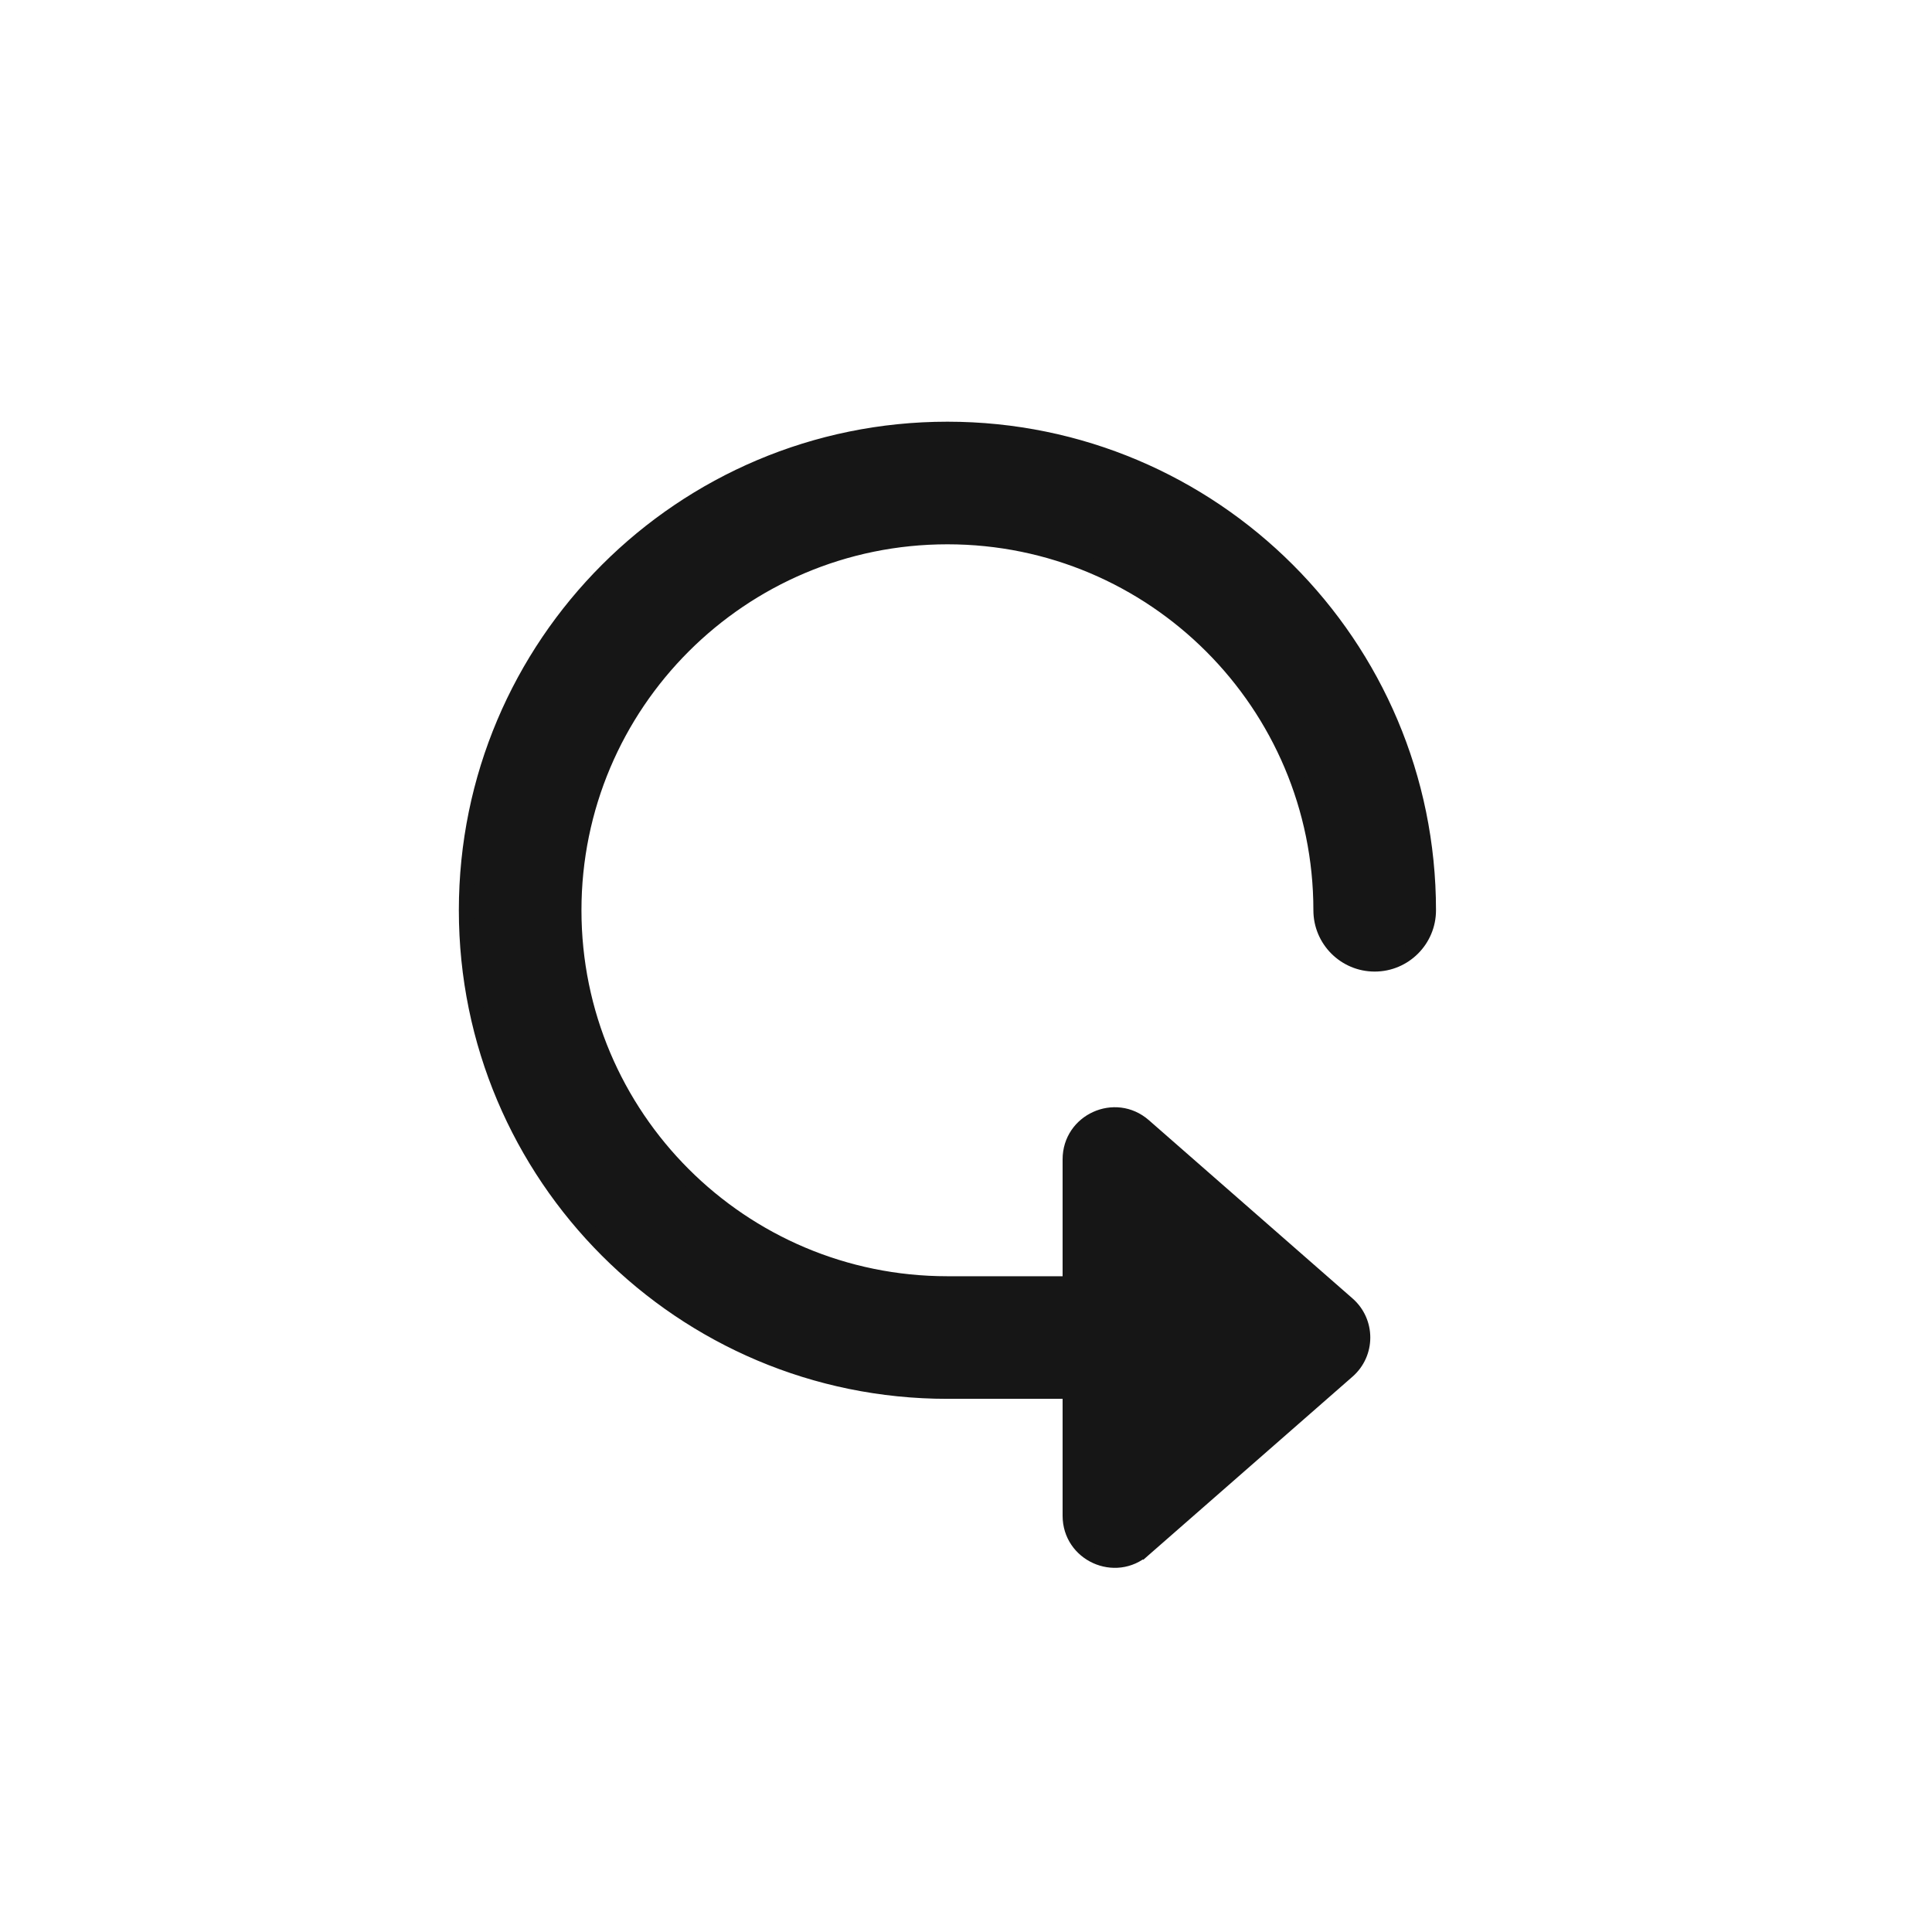
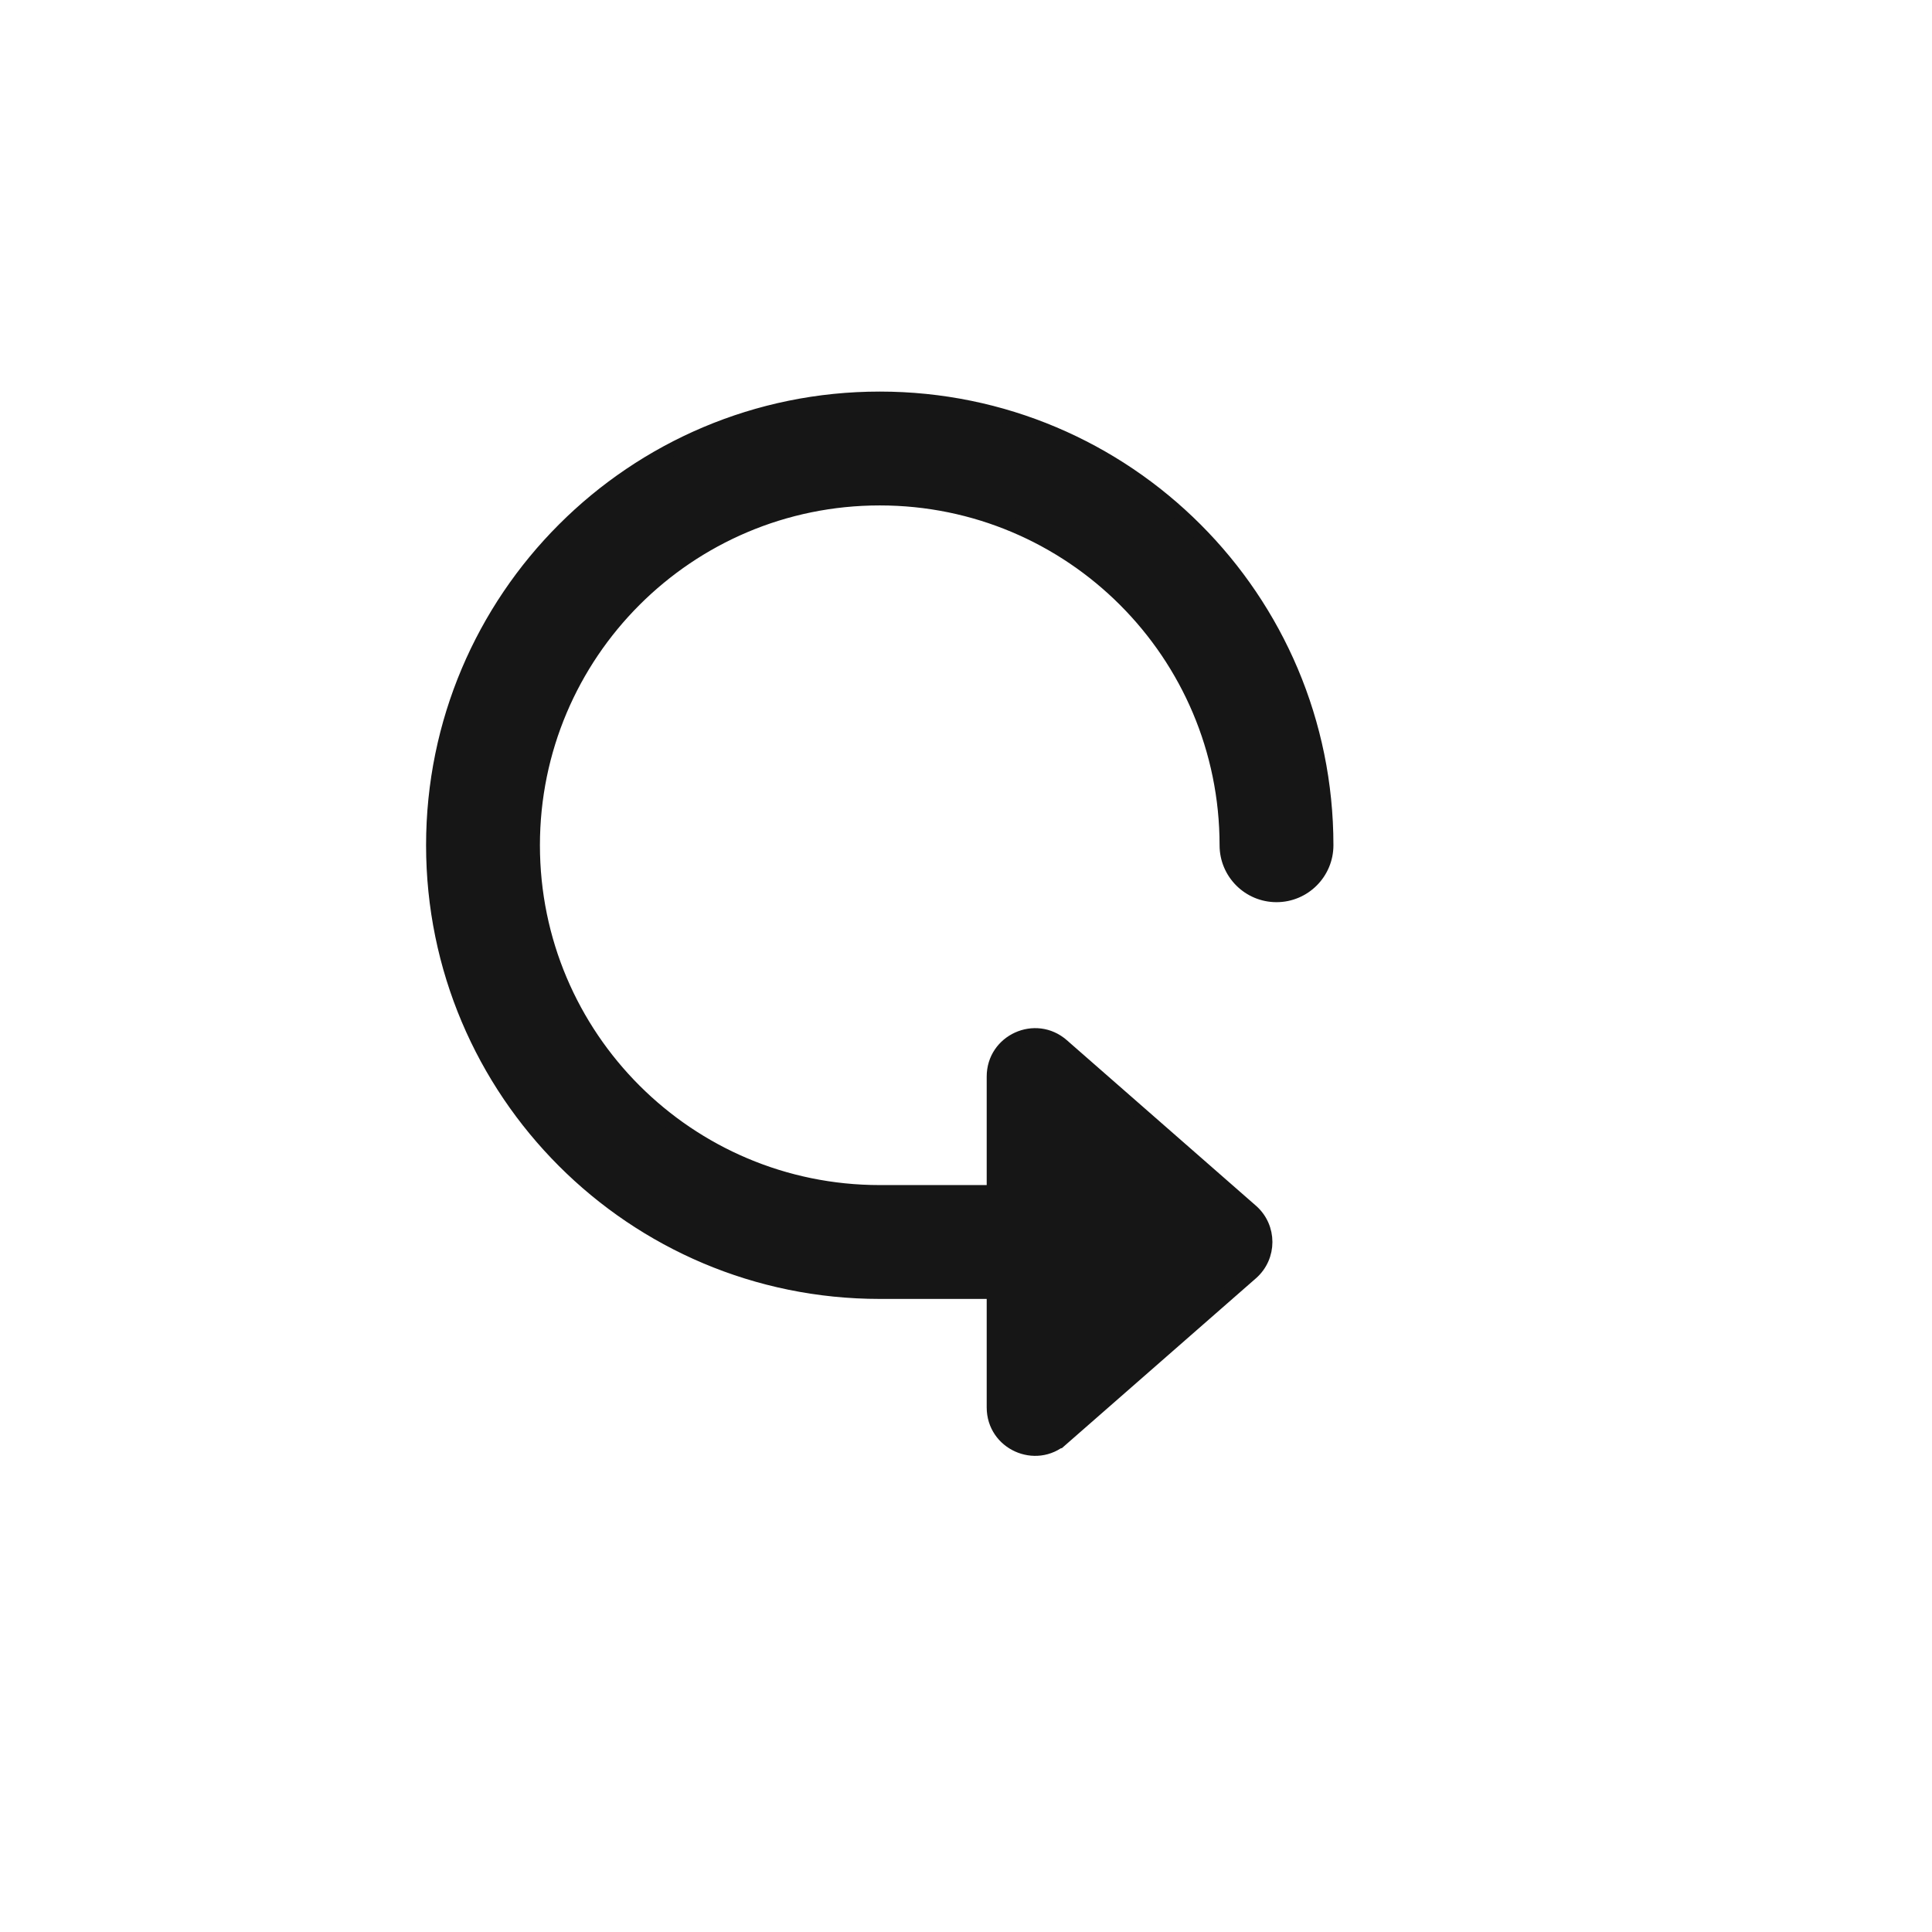
- <svg xmlns="http://www.w3.org/2000/svg" width="26" height="26" viewBox="0 0 26 26" fill="none">
+ <svg xmlns="http://www.w3.org/2000/svg" width="28" height="28" viewBox="0 0 28 28" fill="none">
  <path d="M7.725 12.25C7.725 9.475 9.975 7.225 12.75 7.225C15.525 7.225 17.775 9.475 17.775 12.25C17.775 12.65 18.1 12.975 18.5 12.975C18.9 12.975 19.225 12.65 19.225 12.25C19.225 8.674 16.326 5.775 12.75 5.775C9.174 5.775 6.275 8.674 6.275 12.25C6.275 15.826 9.174 18.725 12.75 18.725H14.4V20.398C14.4 20.914 15.007 21.189 15.395 20.85L15.329 20.774L15.395 20.85L18.136 18.451C18.409 18.212 18.409 17.788 18.136 17.549L15.395 15.15C15.007 14.811 14.4 15.086 14.4 15.602V17.275H12.75C9.975 17.275 7.725 15.025 7.725 12.25Z" fill="#161616" stroke="#161616" stroke-width="0.2" />
</svg>
